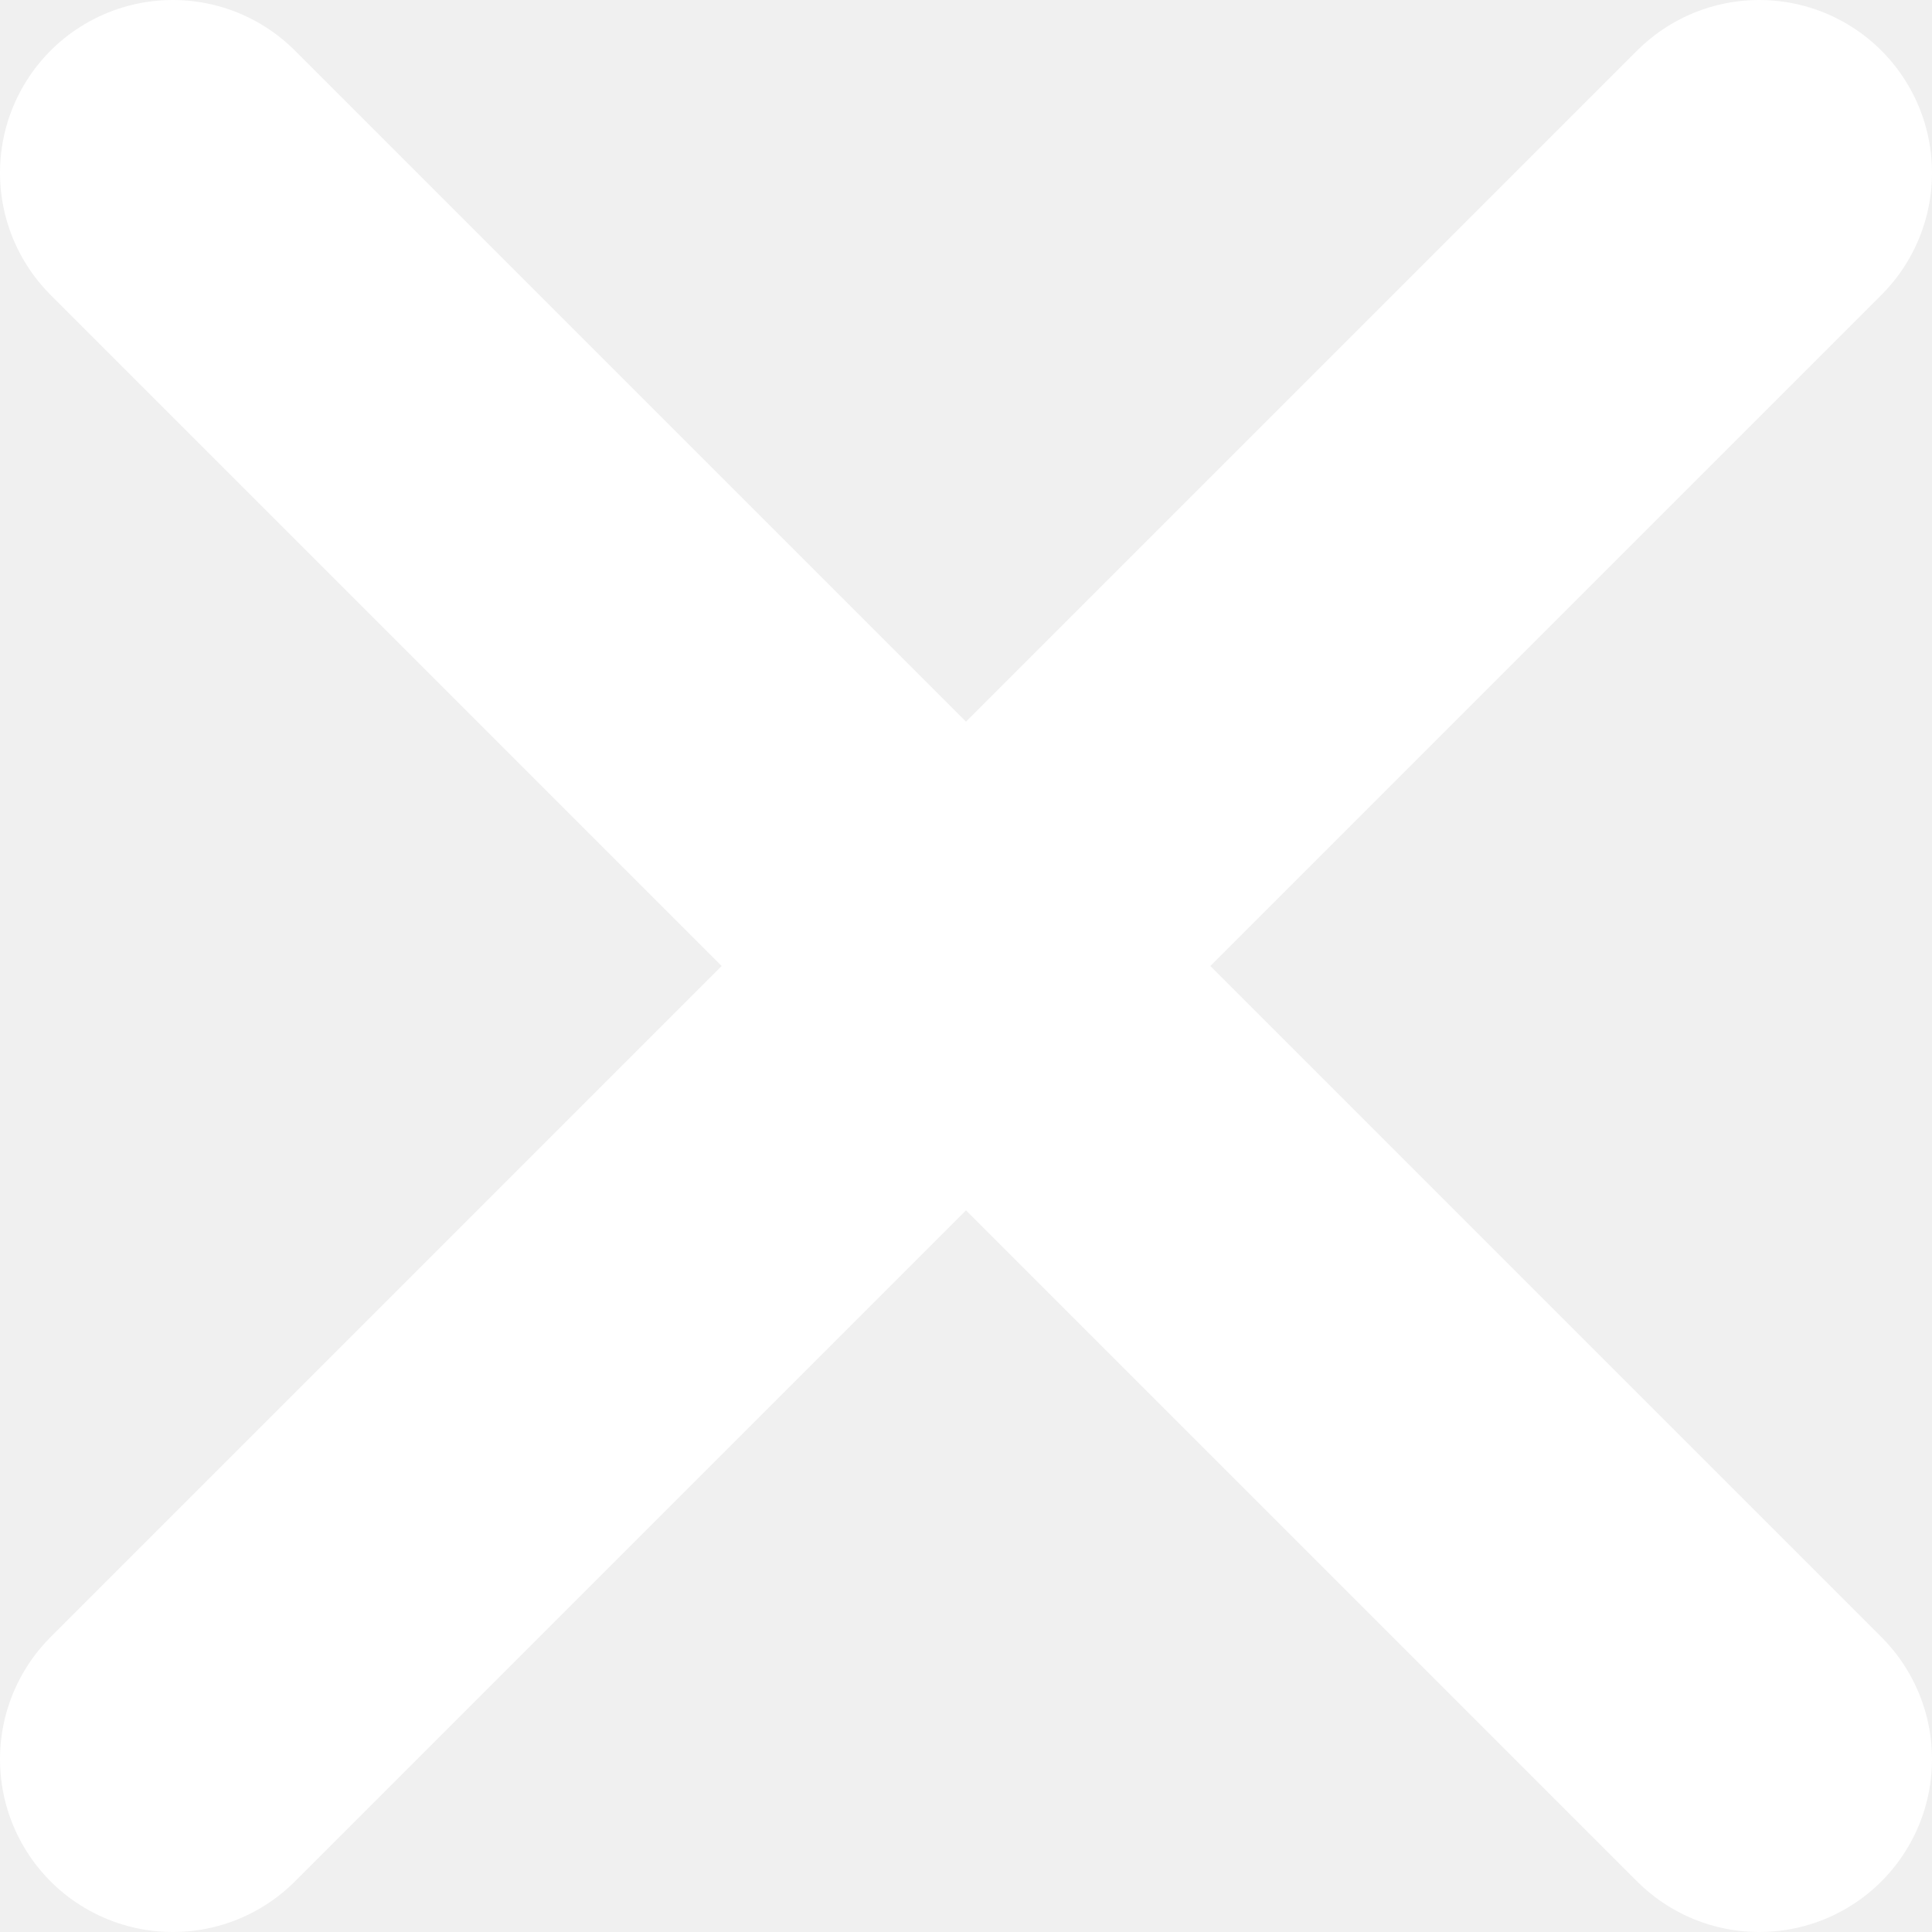
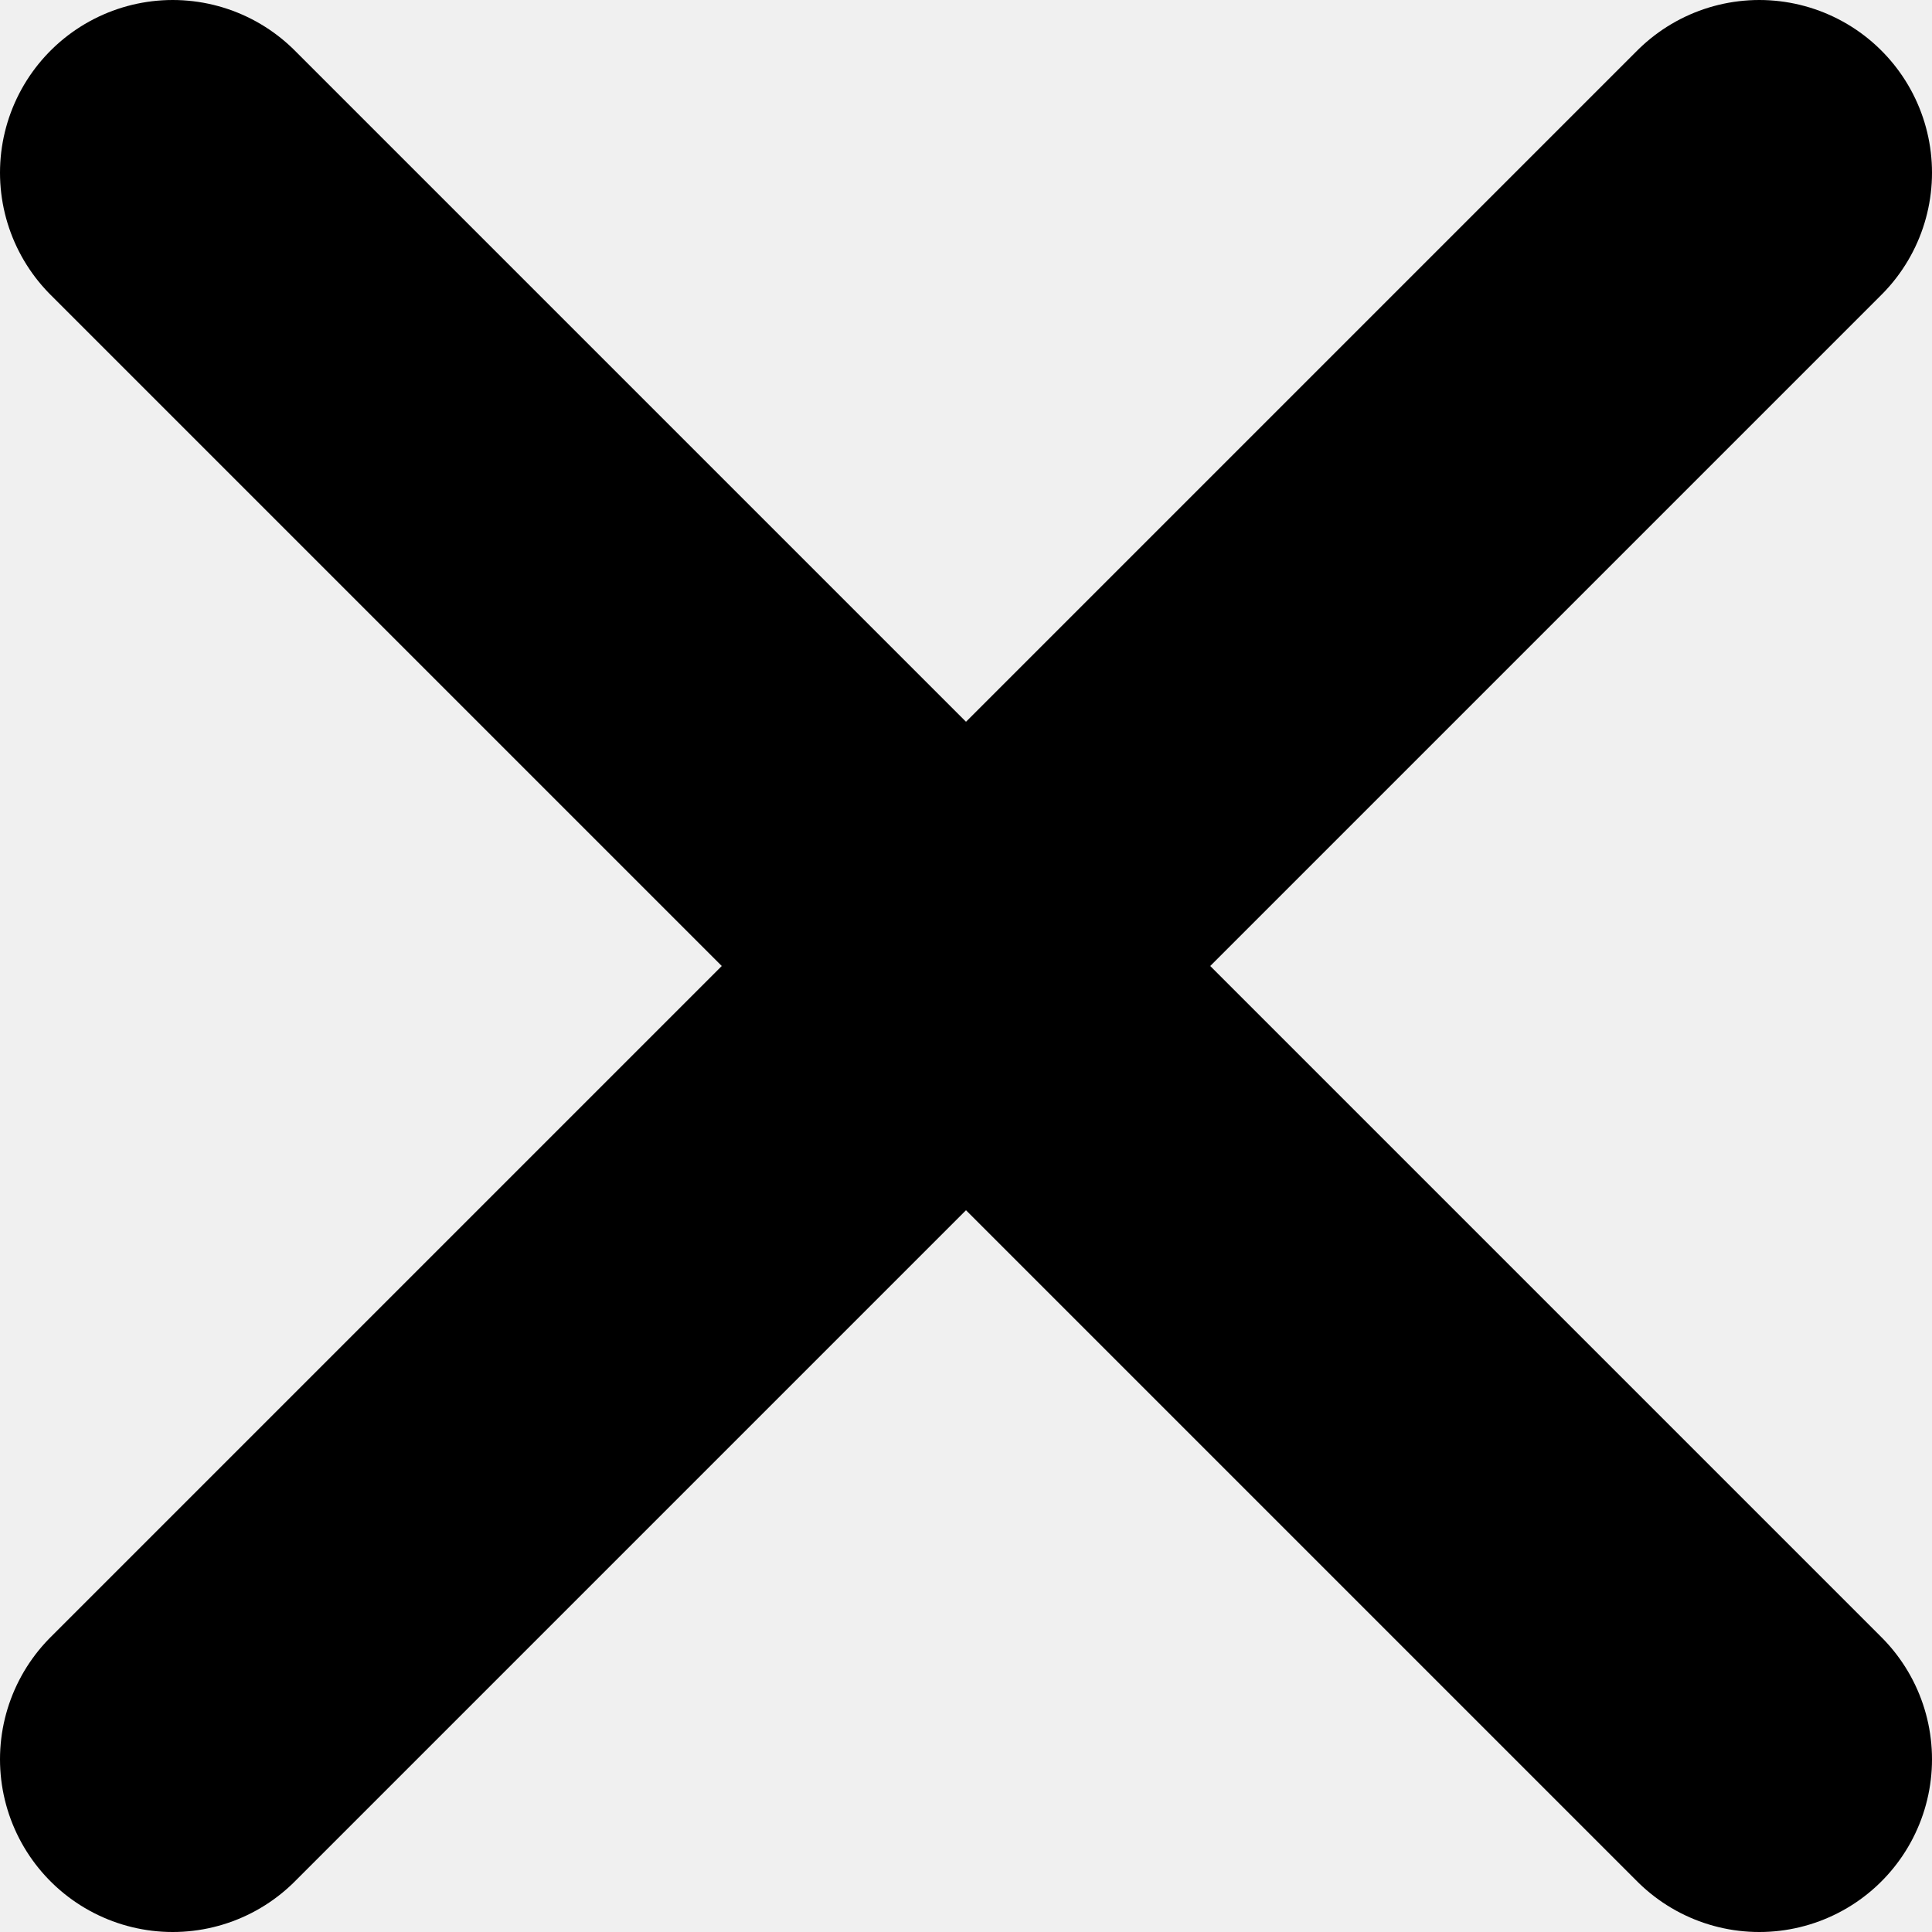
- <svg xmlns="http://www.w3.org/2000/svg" viewBox="0 0 83.87 83.87">
-   <defs>
-     <style>.cls-1{fill:none;stroke:#fff;stroke-linecap:round;stroke-miterlimit:10;stroke-width:15px;}</style>
-   </defs>
-   <g id="Capa_2" data-name="Capa 2">
-     <g id="Demo_de_Servicios_-_sectores" data-name="Demo de Servicios - sectores">
-       <line class="cls-1" x1="7.5" y1="7.5" x2="76.37" y2="76.37" />
-       <line class="cls-1" x1="7.5" y1="76.37" x2="76.37" y2="7.5" />
+ <svg xmlns="http://www.w3.org/2000/svg" version="1.1" id="Capa_1" x="0px" y="0px" viewBox="0 0 83.9 83.9" style="enable-background:new 0 0 83.9 83.9;" xml:space="preserve">
+   <style type="text/css">
+ 	.st0{fill:none;stroke:#000000;stroke-width:15;stroke-linecap:round;stroke-miterlimit:10;}
+ </style>
+   <g id="Capa_2">
+     <g id="Demo_de_Servicios_-_sectores">
+       <line class="st0" x1="7.5" y1="7.5" x2="76.4" y2="76.4" />
+       <line class="st0" x1="7.5" y1="76.4" x2="76.4" y2="7.5" />
    </g>
  </g>
</svg>
